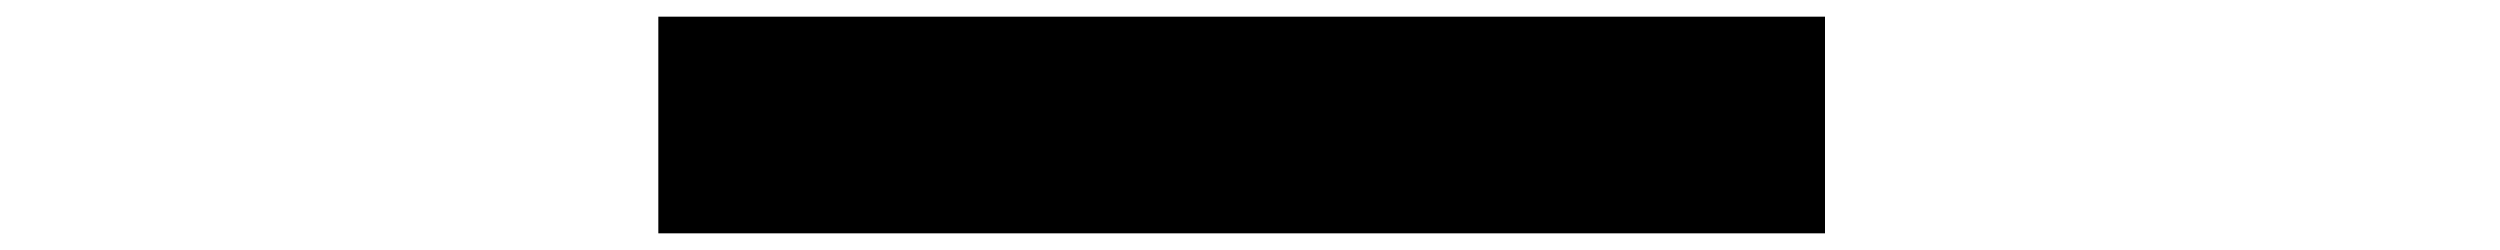
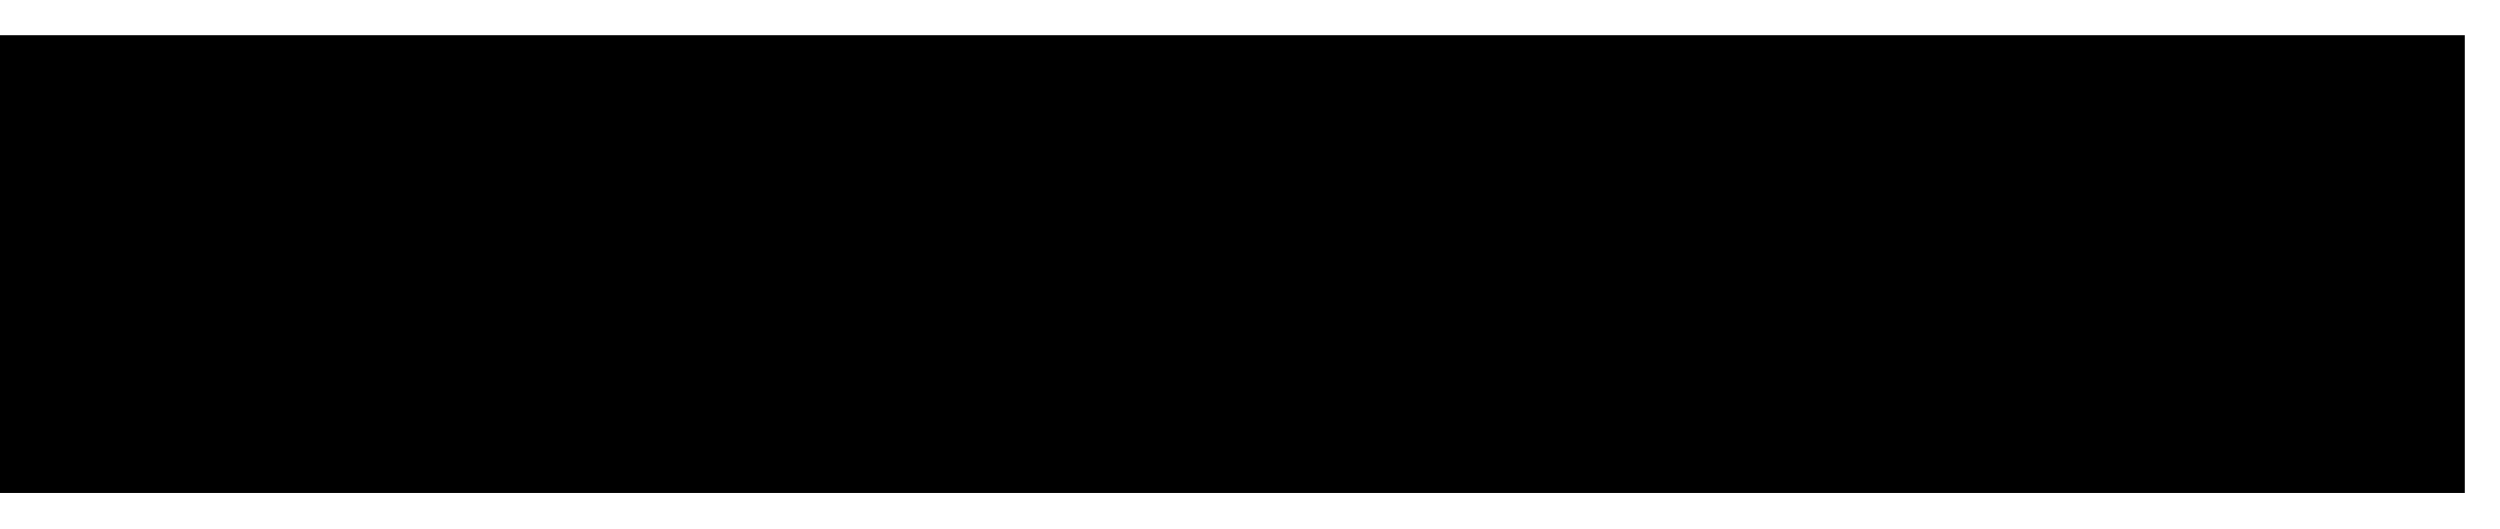
- <svg xmlns="http://www.w3.org/2000/svg" version="1.0" width="50px" height="5px" viewBox="0 0 71 15" preserveAspectRatio="xMidYMid meet">
+ <svg xmlns="http://www.w3.org/2000/svg" version="1.0" viewBox="0 0 71 15" preserveAspectRatio="xMidYMid meet">
  <g transform="translate(0,15) scale(0.1,-0.1)" fill="#000000" stroke="none">
    <path d="M0 75 l0 -65 350 0 350 0 0 65 0 65 -350 0 -350 0 0 -65z" />
  </g>
</svg>
